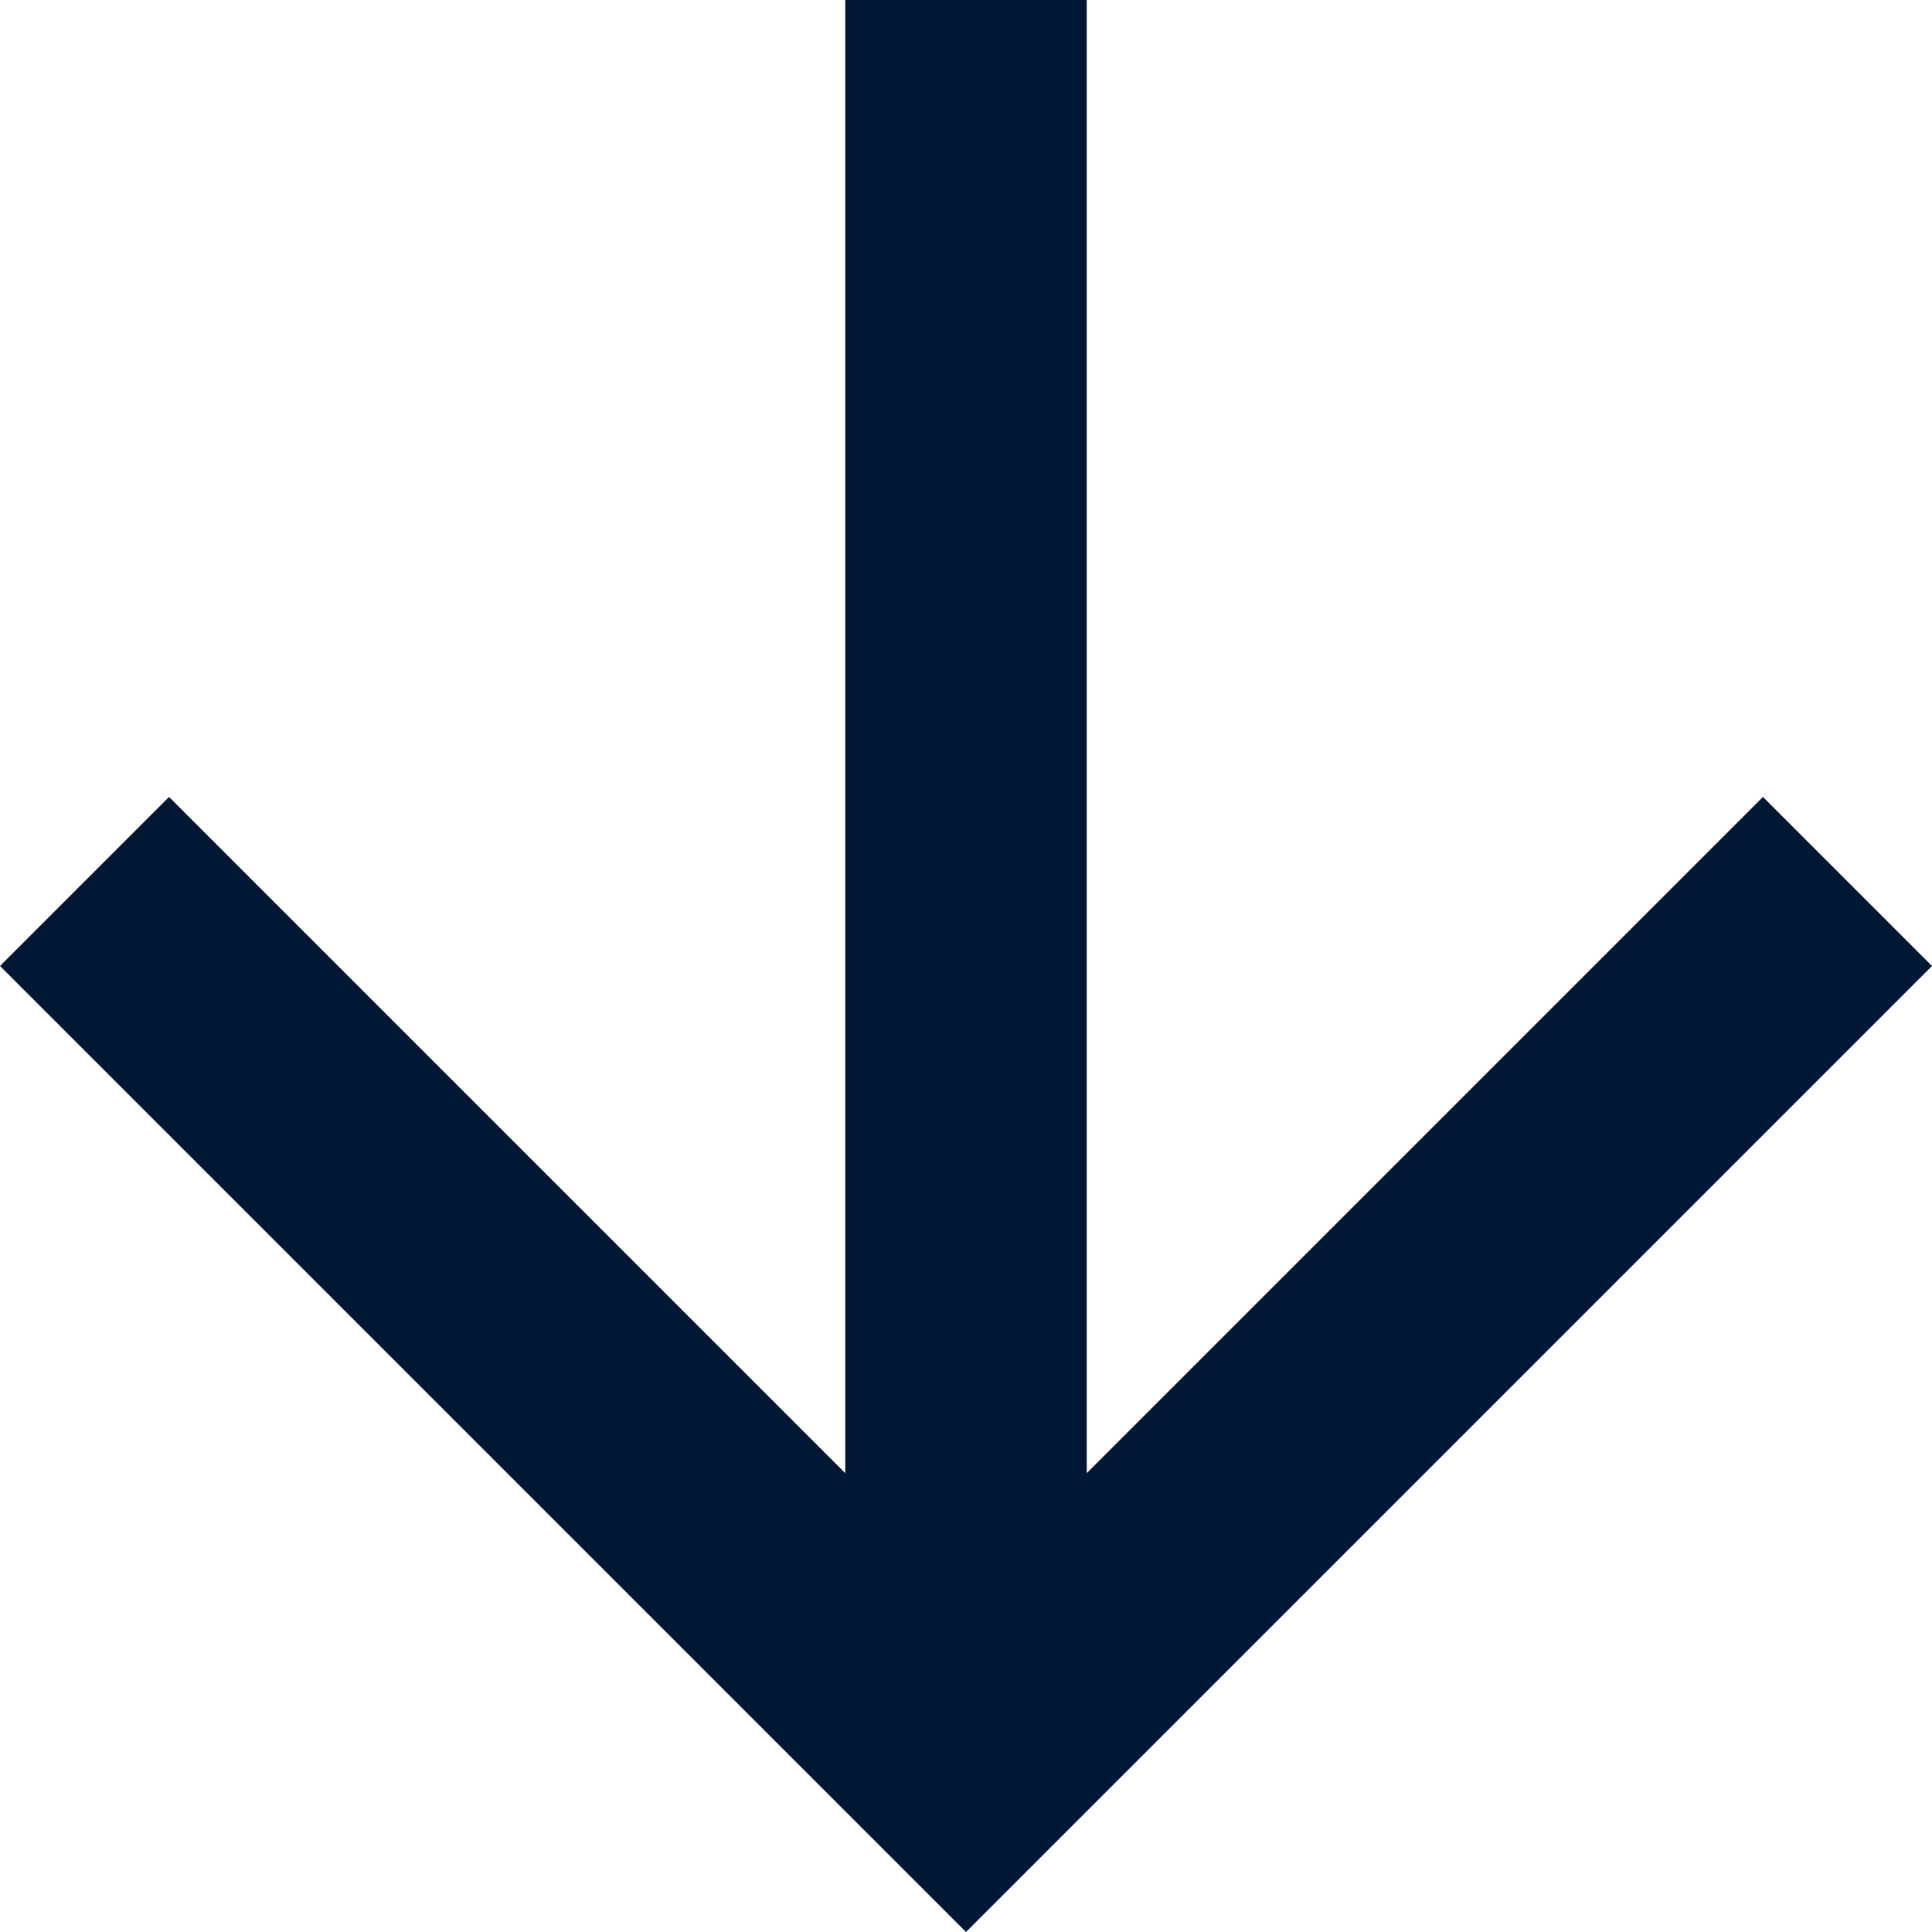
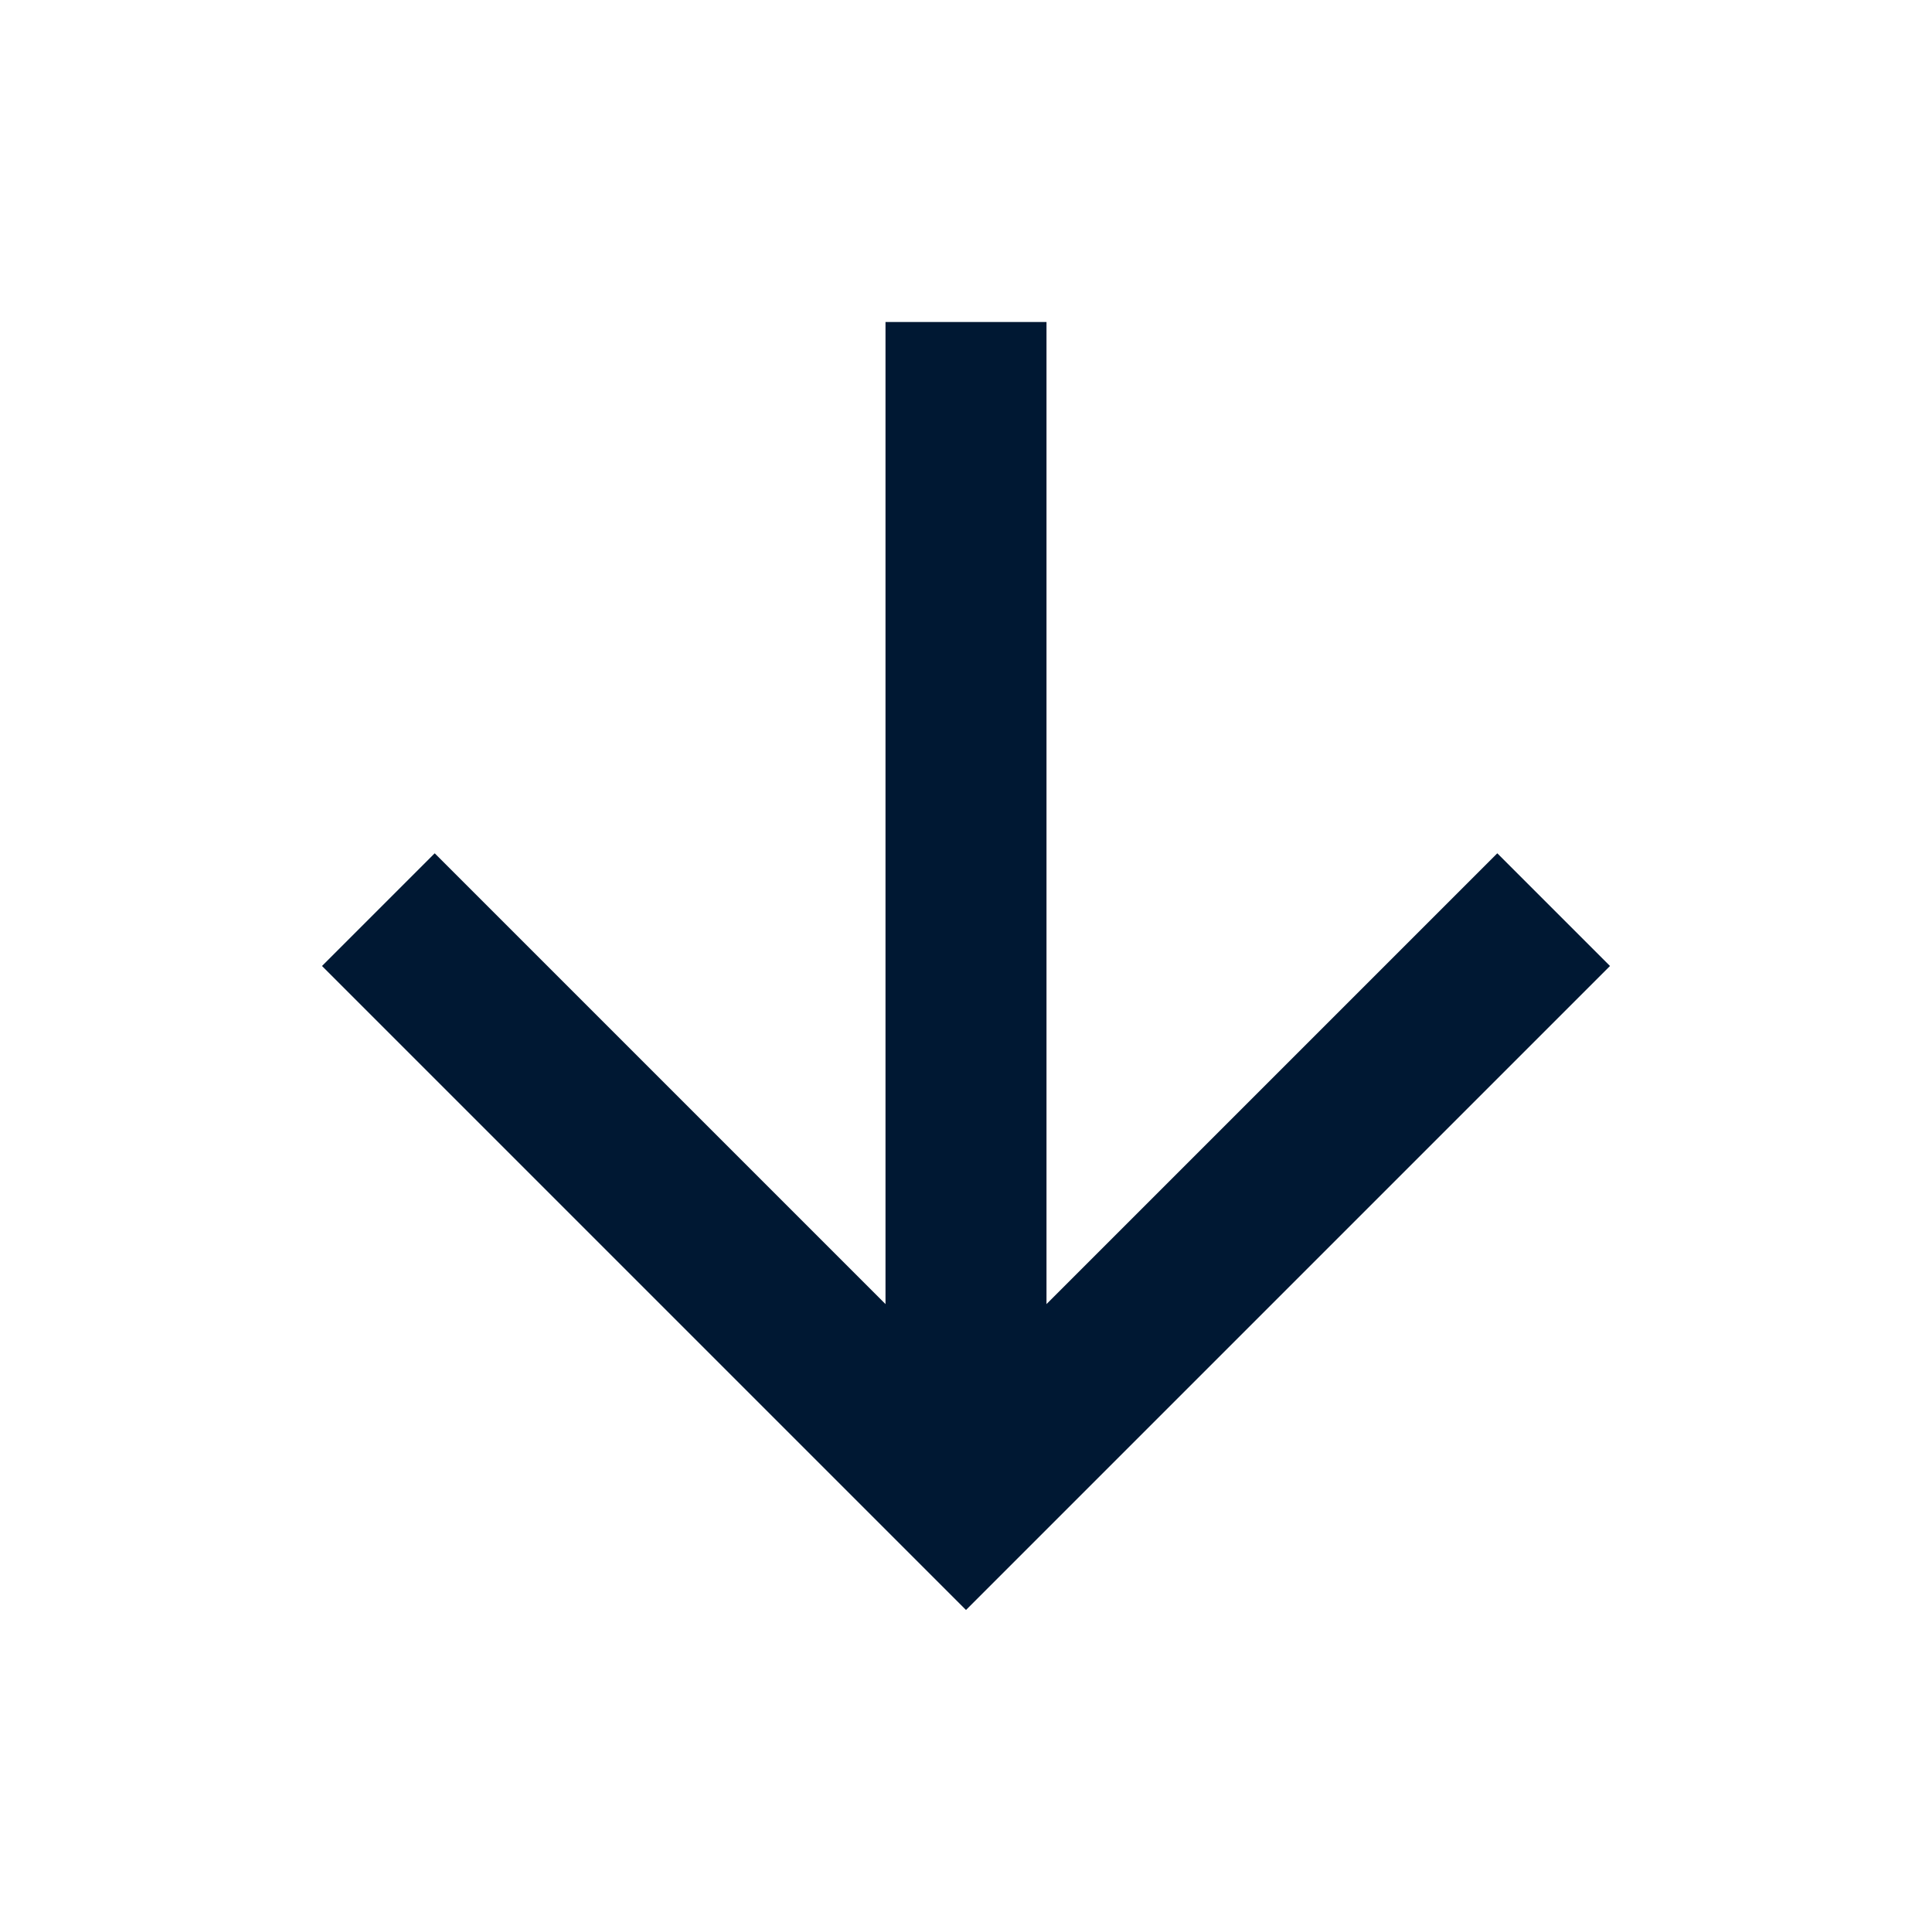
- <svg xmlns="http://www.w3.org/2000/svg" version="1.1" id="Layer_1" x="0px" y="0px" viewBox="0 0 16 16" style="enable-background:new 0 0 16 16;" xml:space="preserve">
+ <svg xmlns="http://www.w3.org/2000/svg" version="1.1" id="Layer_1" x="0px" y="0px" viewBox="0 0 24 24" style="enable-background:new 0 0 24 24;" xml:space="preserve">
  <style type="text/css">
	.st0{fill:#001833;}
</style>
-   <path class="st0" d="M16,8l-1.4-1.4L9,12.2V0H7v12.2L1.4,6.6L0,8l8,8L16,8z" />
+   <path class="st0" d="M20,12l-1.4-1.4L13,16.2V4h-2v12.2l-5.6-5.6L4,12l8,8L20,12z" />
</svg>
